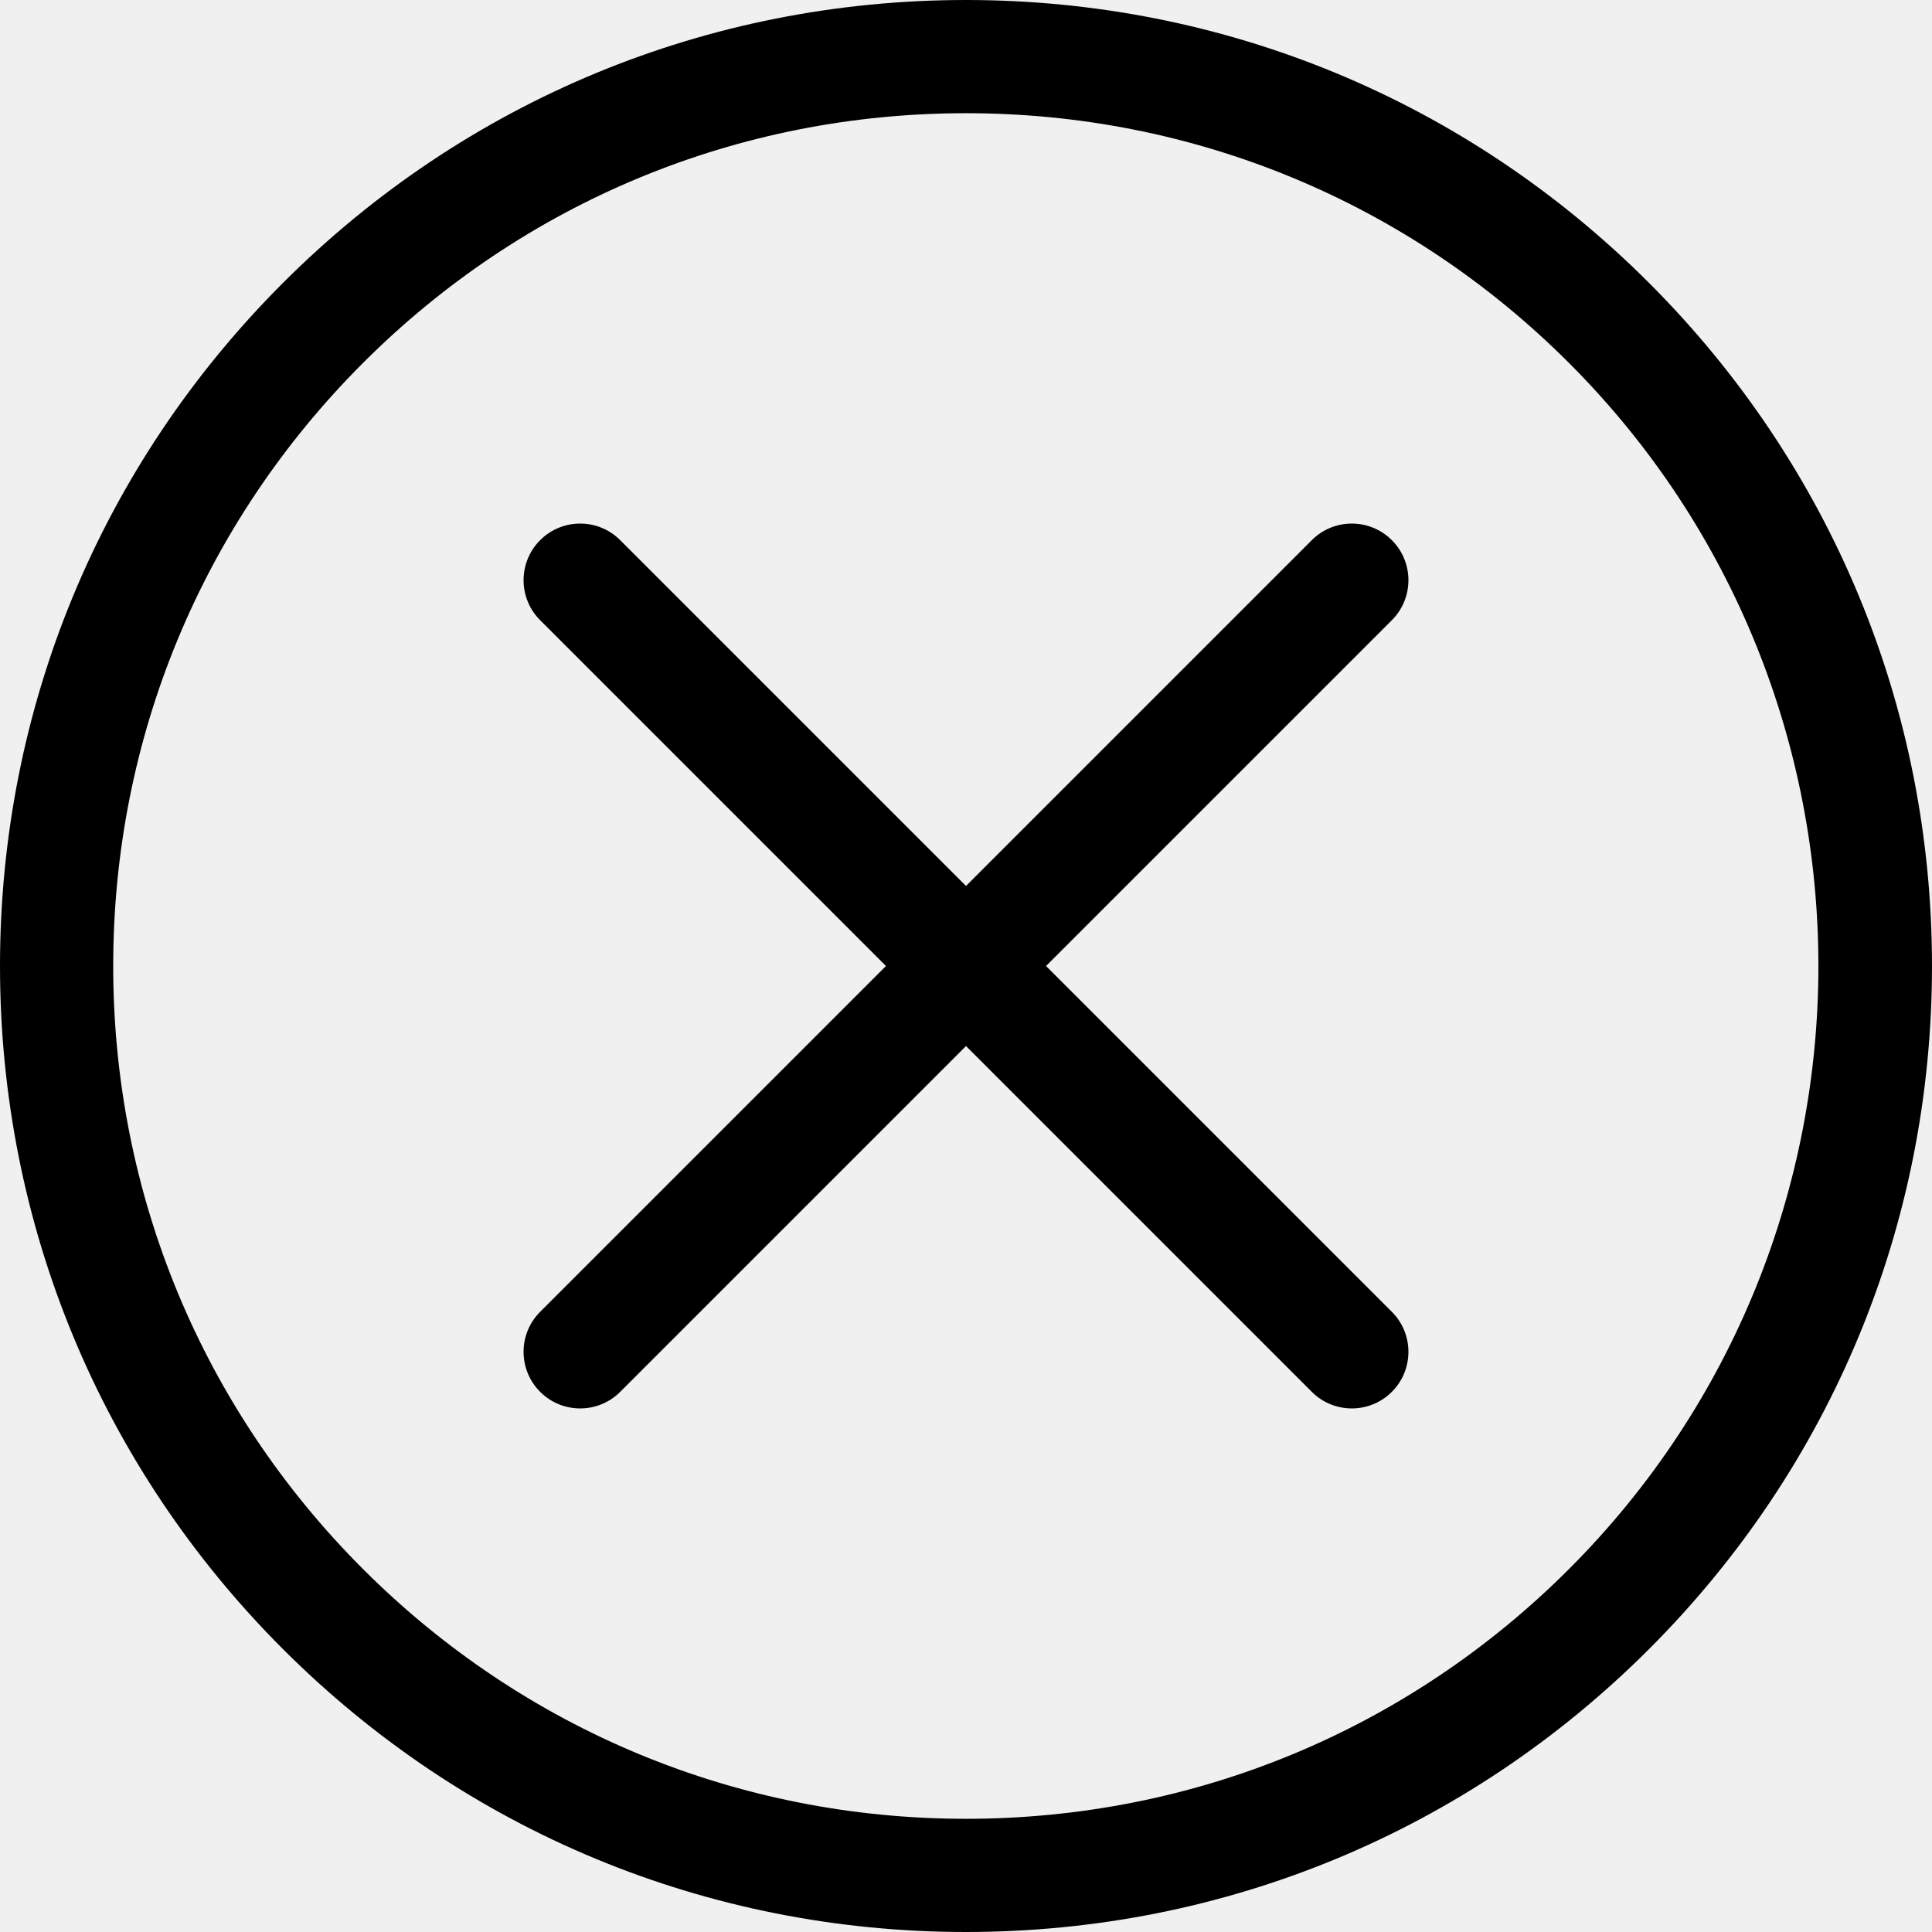
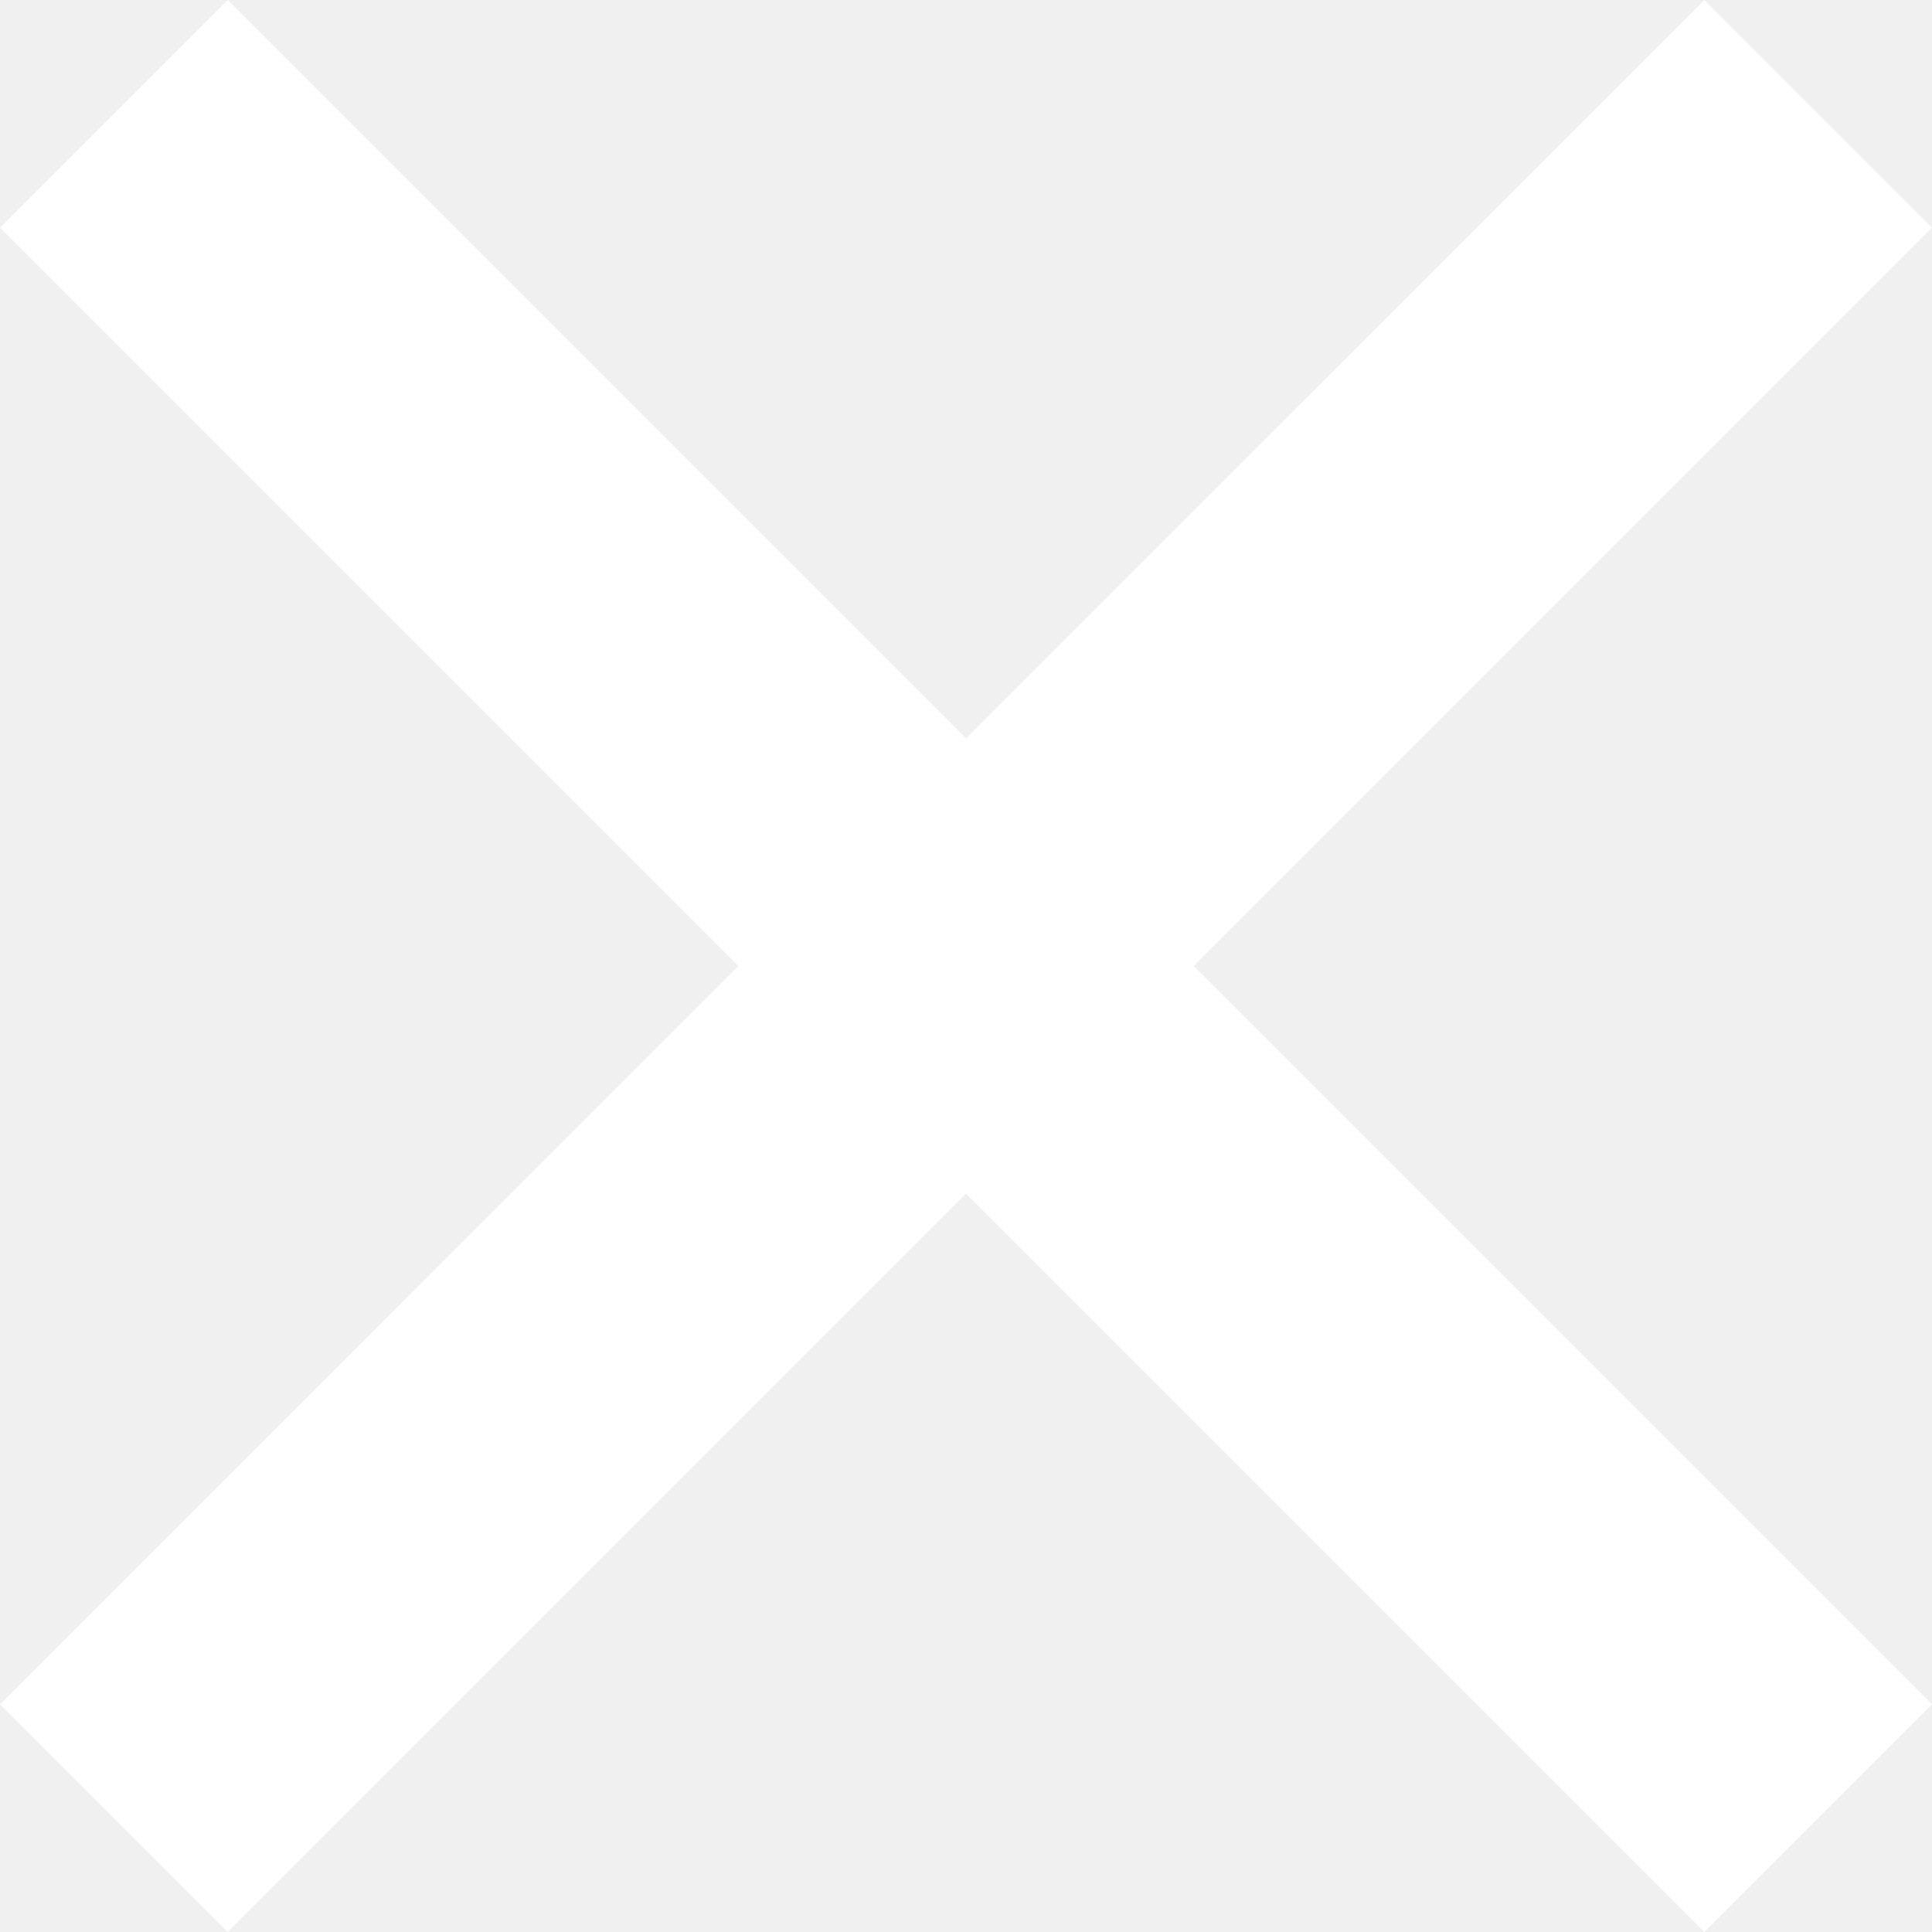
- <svg xmlns="http://www.w3.org/2000/svg" version="1.1" id="Capa_1" x="0px" y="0px" viewBox="0 0 512 512" style="enable-background:new 0 0 512 512;" xml:space="preserve">
+ <svg xmlns="http://www.w3.org/2000/svg" id="Capa_1" enable-background="new 0 0 386.667 386.667" height="512px" viewBox="0 0 386.667 386.667" width="512px" class="">
  <g>
-     <g>
-       <path d="M437.019,74.98C388.667,26.628,324.379,0,256,0S123.333,26.628,74.981,74.981C26.629,123.333,0,187.62,0,256.001    c0,68.38,26.628,132.668,74.98,181.02C123.332,485.371,187.619,512,255.999,512s132.668-26.628,181.02-74.98    C485.371,388.667,512,324.38,512,256S485.371,123.333,437.019,74.98z M415.806,415.807C373.12,458.492,316.366,482,255.999,482    s-117.121-23.508-159.806-66.193C53.507,373.121,30,316.368,30,256.001S53.509,138.88,96.194,96.194    C138.88,53.508,195.633,30,256,30s117.12,23.508,159.807,66.193C503.922,184.311,503.922,327.689,415.806,415.807z" />
-     </g>
+     <path d="m386.667 45.564-45.564-45.564-147.77 147.769-147.769-147.769-45.564 45.564 147.769 147.769-147.769 147.77 45.564 45.564 147.769-147.769 147.769 147.769 45.564-45.564-147.768-147.77z" data-original="#000000" class="active-path" data-old_color="#000000" fill="#FFFFFF" />
  </g>
-   <g>
-     <g>
-       <path d="M368.854,347.642l-91.641-91.641l91.641-91.641c5.857-5.858,5.857-15.355-0.001-21.212    c-5.857-5.858-15.355-5.858-21.213,0L256,234.788l-91.641-91.641c-5.857-5.858-15.355-5.858-21.213,0    c-5.858,5.858-5.858,15.355,0,21.213l91.641,91.641l-91.641,91.641c-5.858,5.858-5.858,15.355,0,21.213    c2.929,2.929,6.768,4.393,10.606,4.393c3.839,0,7.678-1.464,10.607-4.393L256,277.214l91.641,91.641    c2.929,2.929,6.768,4.393,10.607,4.393s7.678-1.464,10.606-4.393C374.712,362.997,374.712,353.5,368.854,347.642z" />
-     </g>
-   </g>
-   <g>
- </g>
-   <g>
- </g>
-   <g>
- </g>
-   <g>
- </g>
-   <g>
- </g>
-   <g>
- </g>
-   <g>
- </g>
-   <g>
- </g>
-   <g>
- </g>
-   <g>
- </g>
-   <g>
- </g>
-   <g>
- </g>
-   <g>
- </g>
-   <g>
- </g>
-   <g>
- </g>
</svg>
